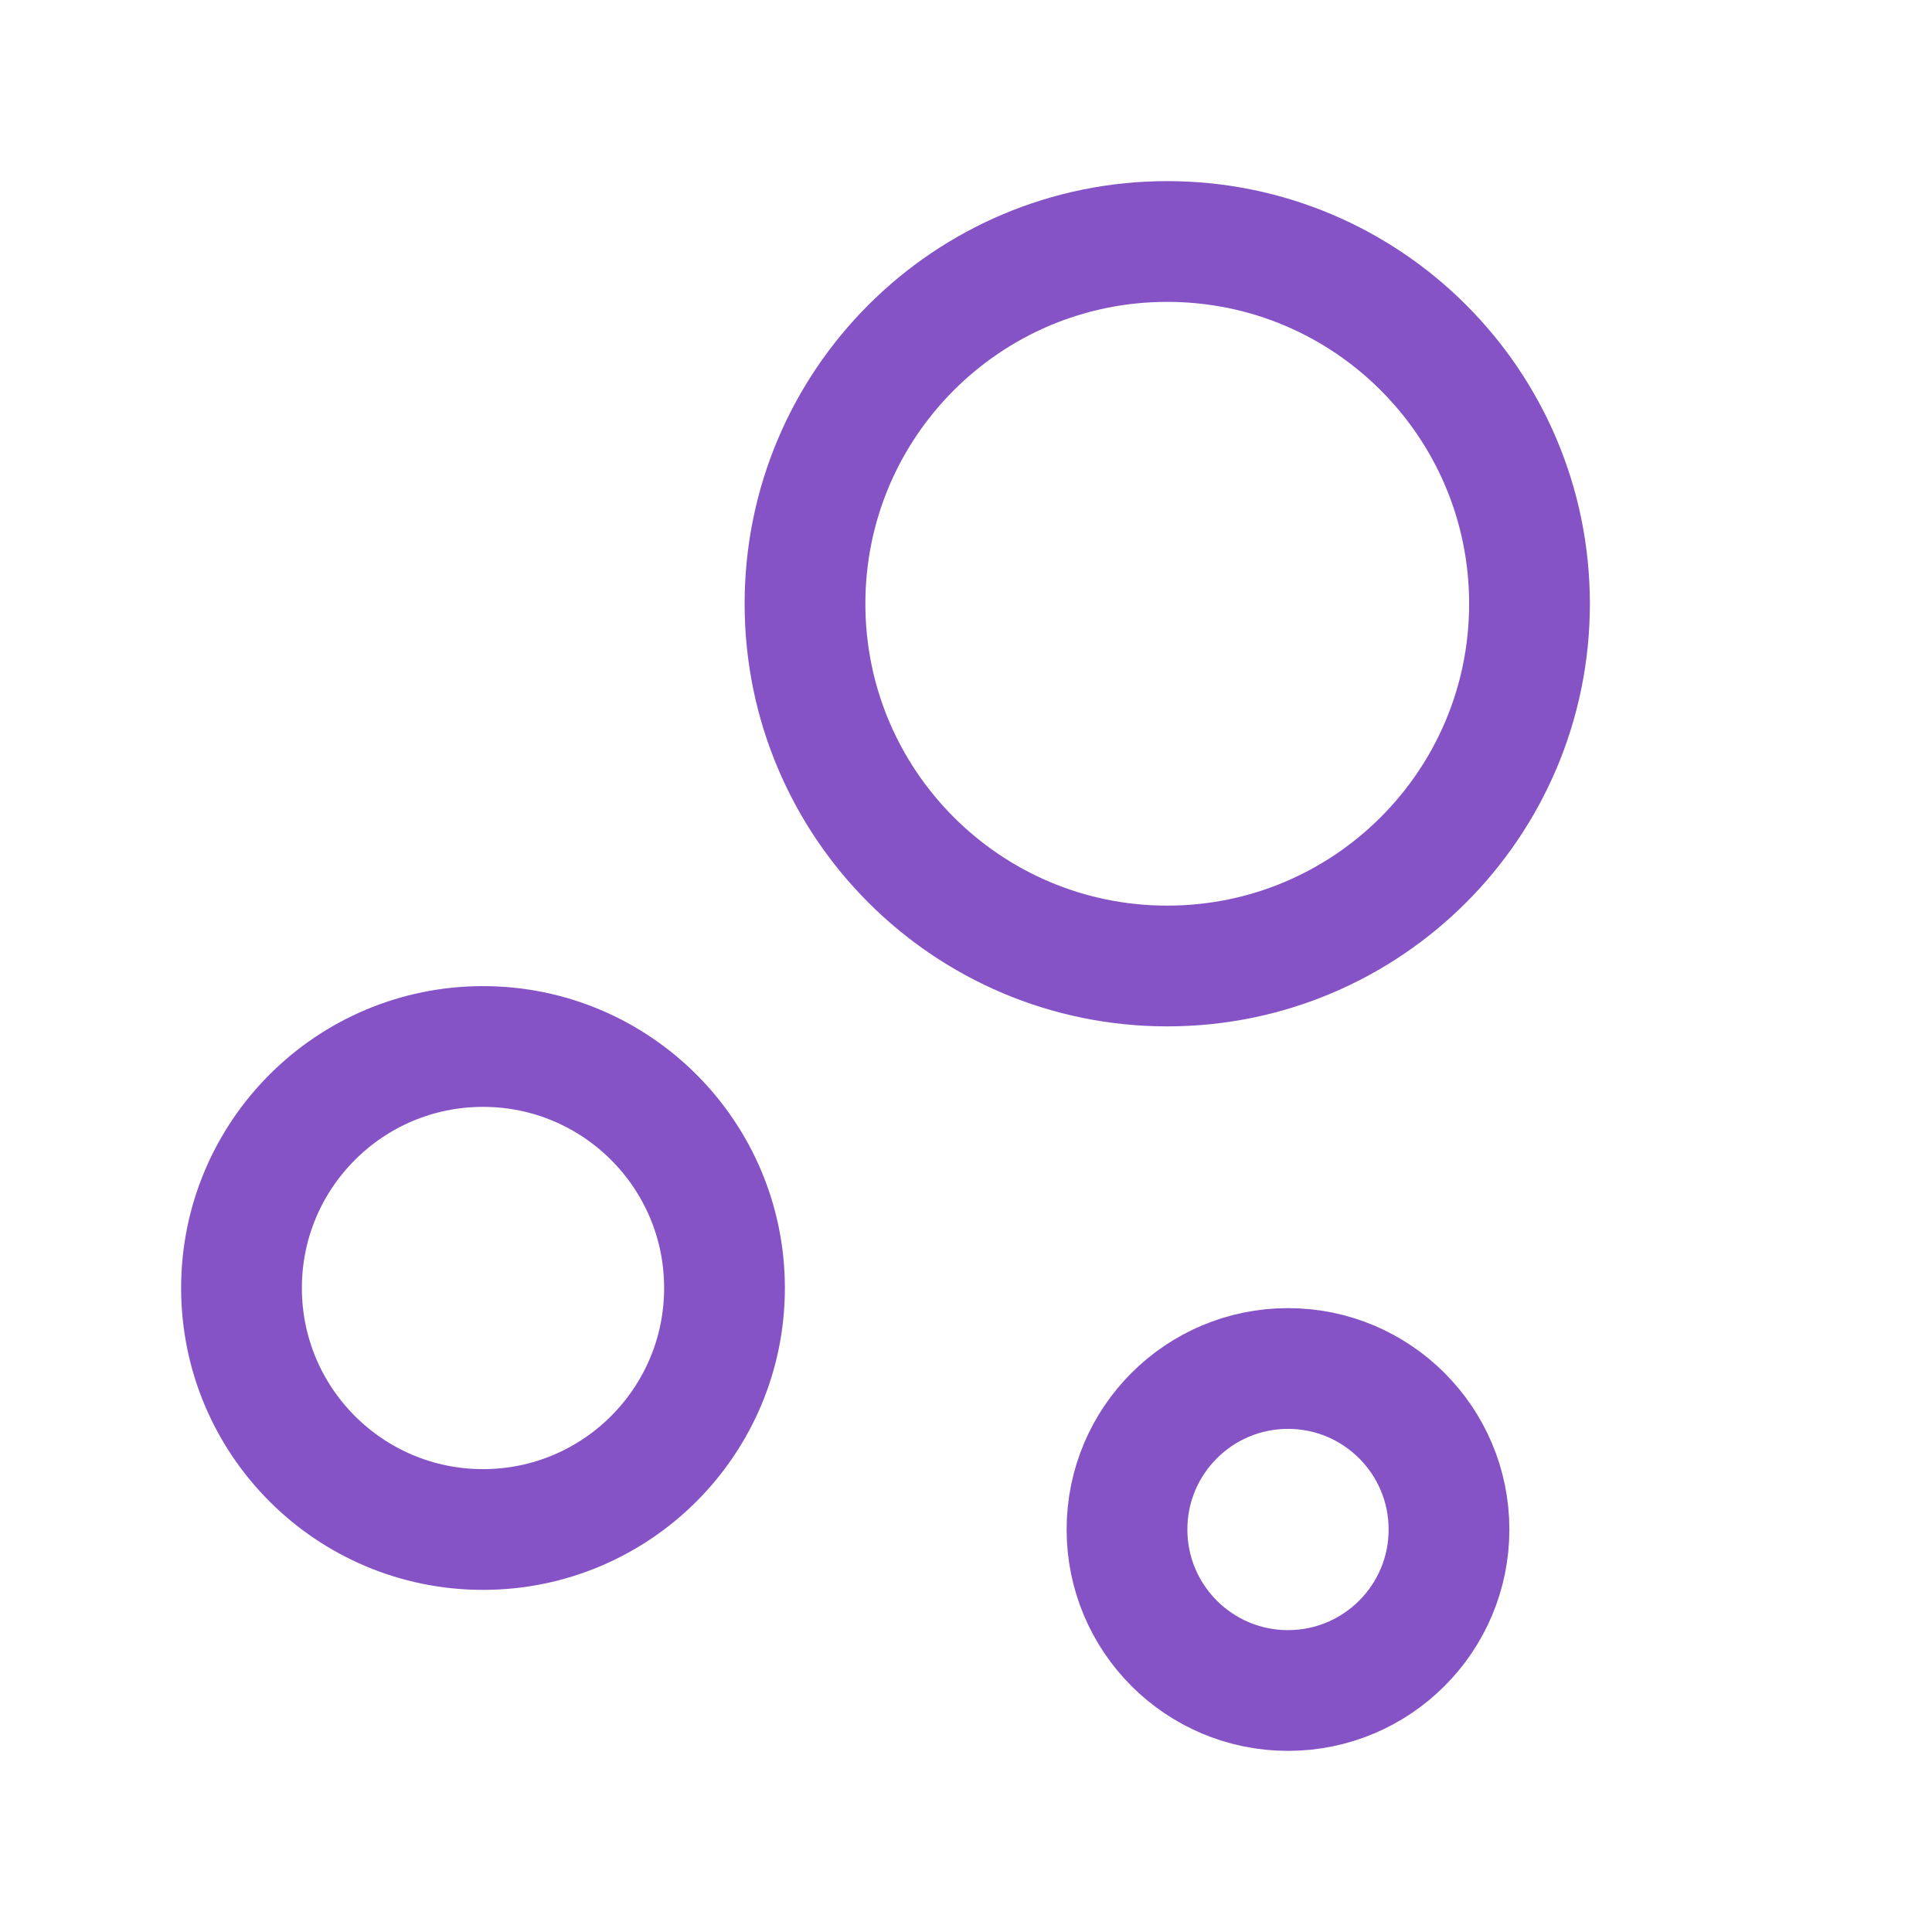
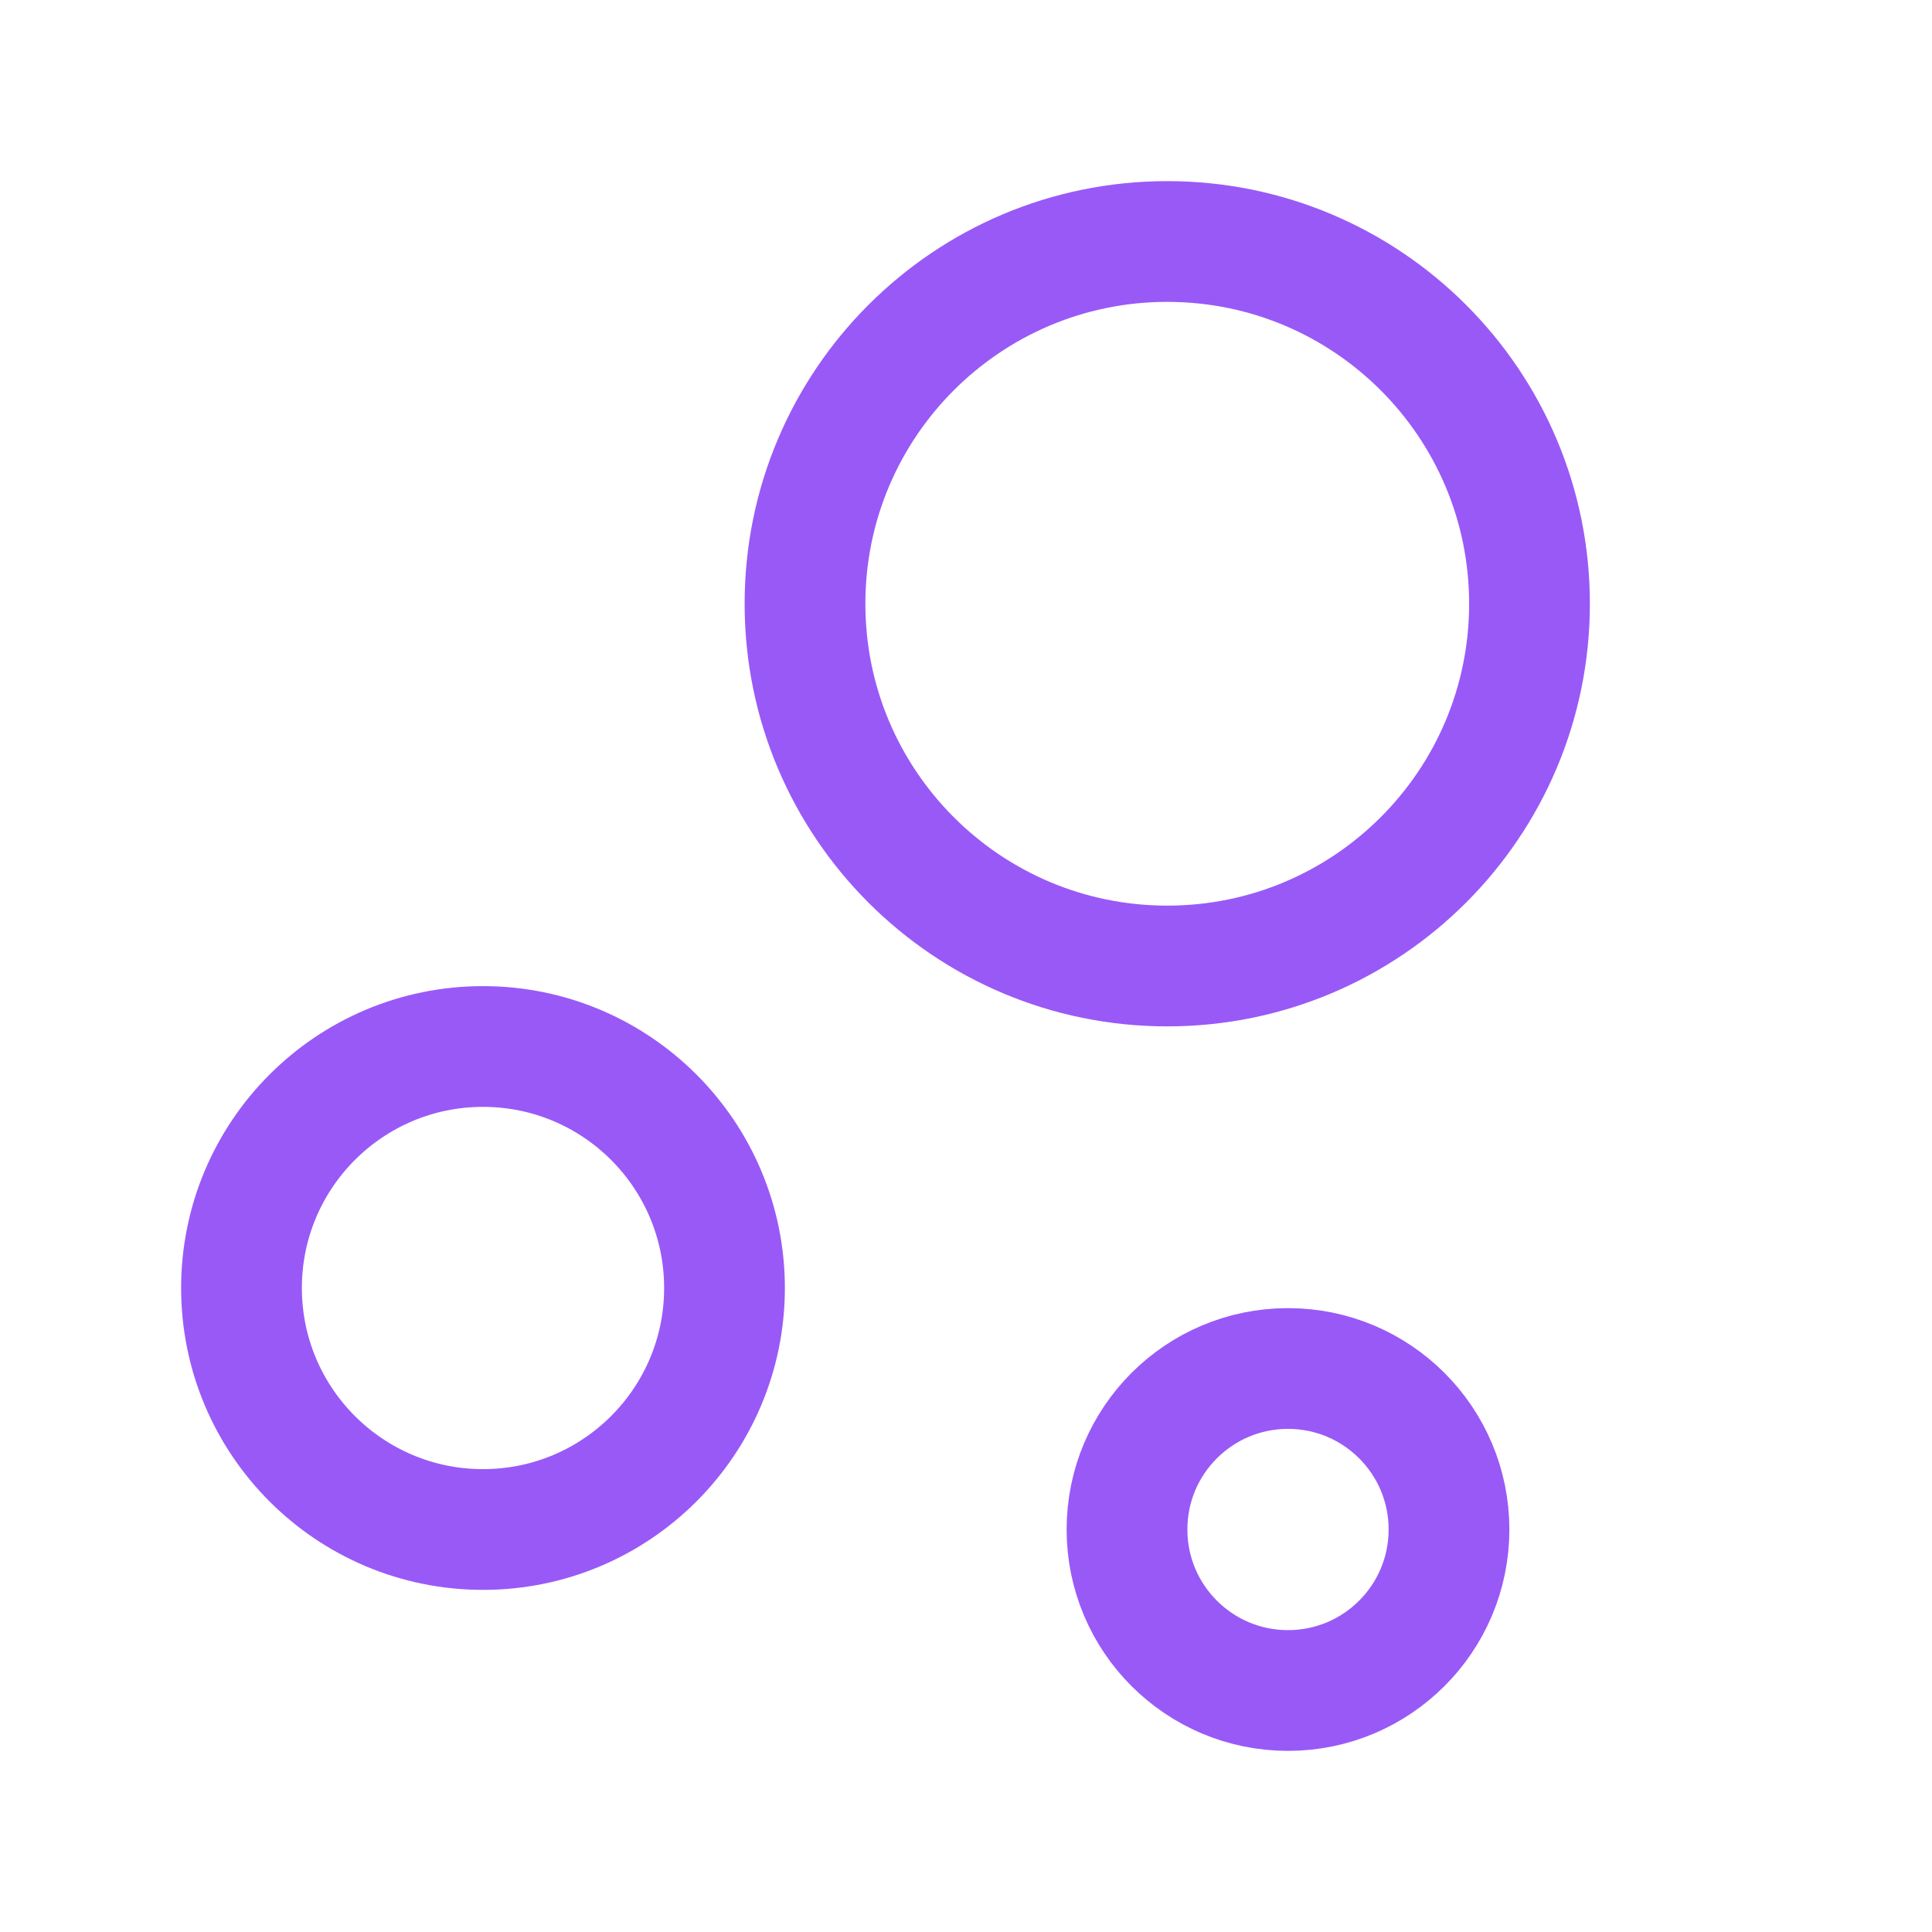
- <svg xmlns="http://www.w3.org/2000/svg" width="44" height="44" viewBox="0 0 24 24" stroke-width="1.5" stroke="#8553c6" fill="none" stroke-linecap="round" stroke-linejoin="round">
+ <svg xmlns="http://www.w3.org/2000/svg" width="44" height="44" viewBox="0 0 24 24" stroke-width="1.5" stroke="#9959f7" fill="none" stroke-linecap="round" stroke-linejoin="round">
  <path stroke="none" d="M0 0h24v24H0z" fill="none" />
  <circle cx="6" cy="16" r="3" />
  <circle cx="16" cy="19" r="2" />
  <circle cx="14.5" cy="7.5" r="4.5" />
</svg>
